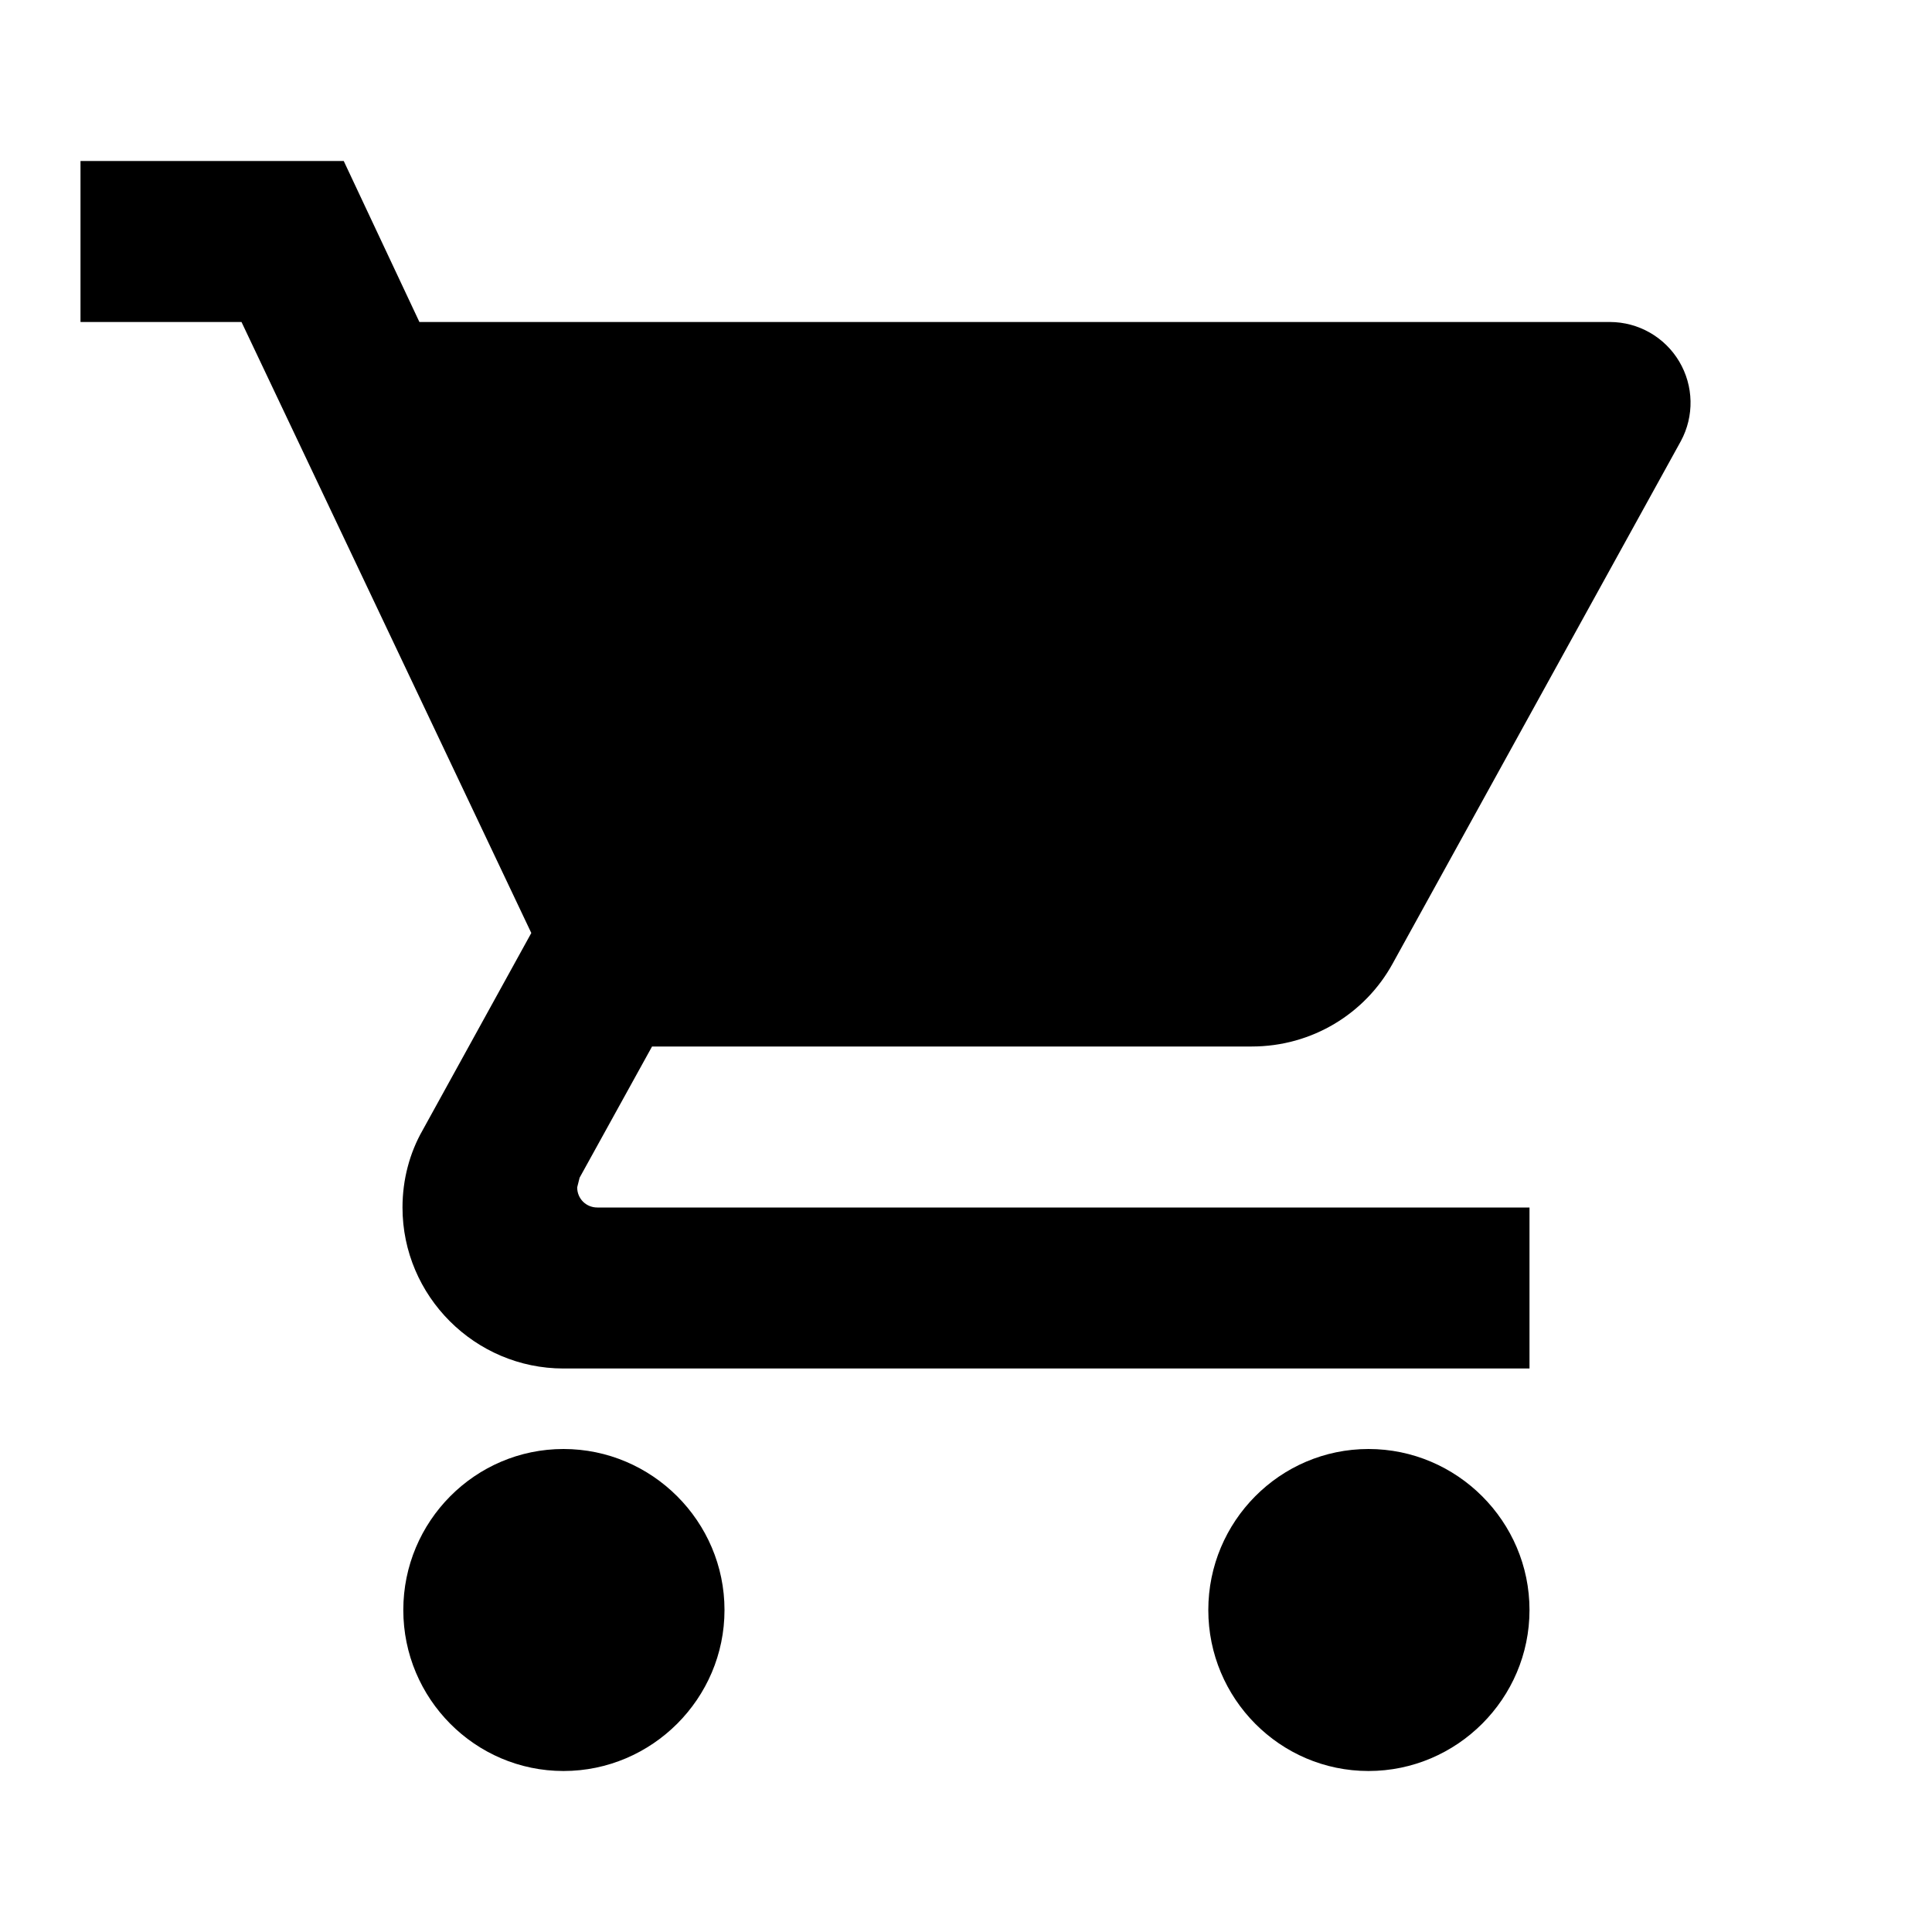
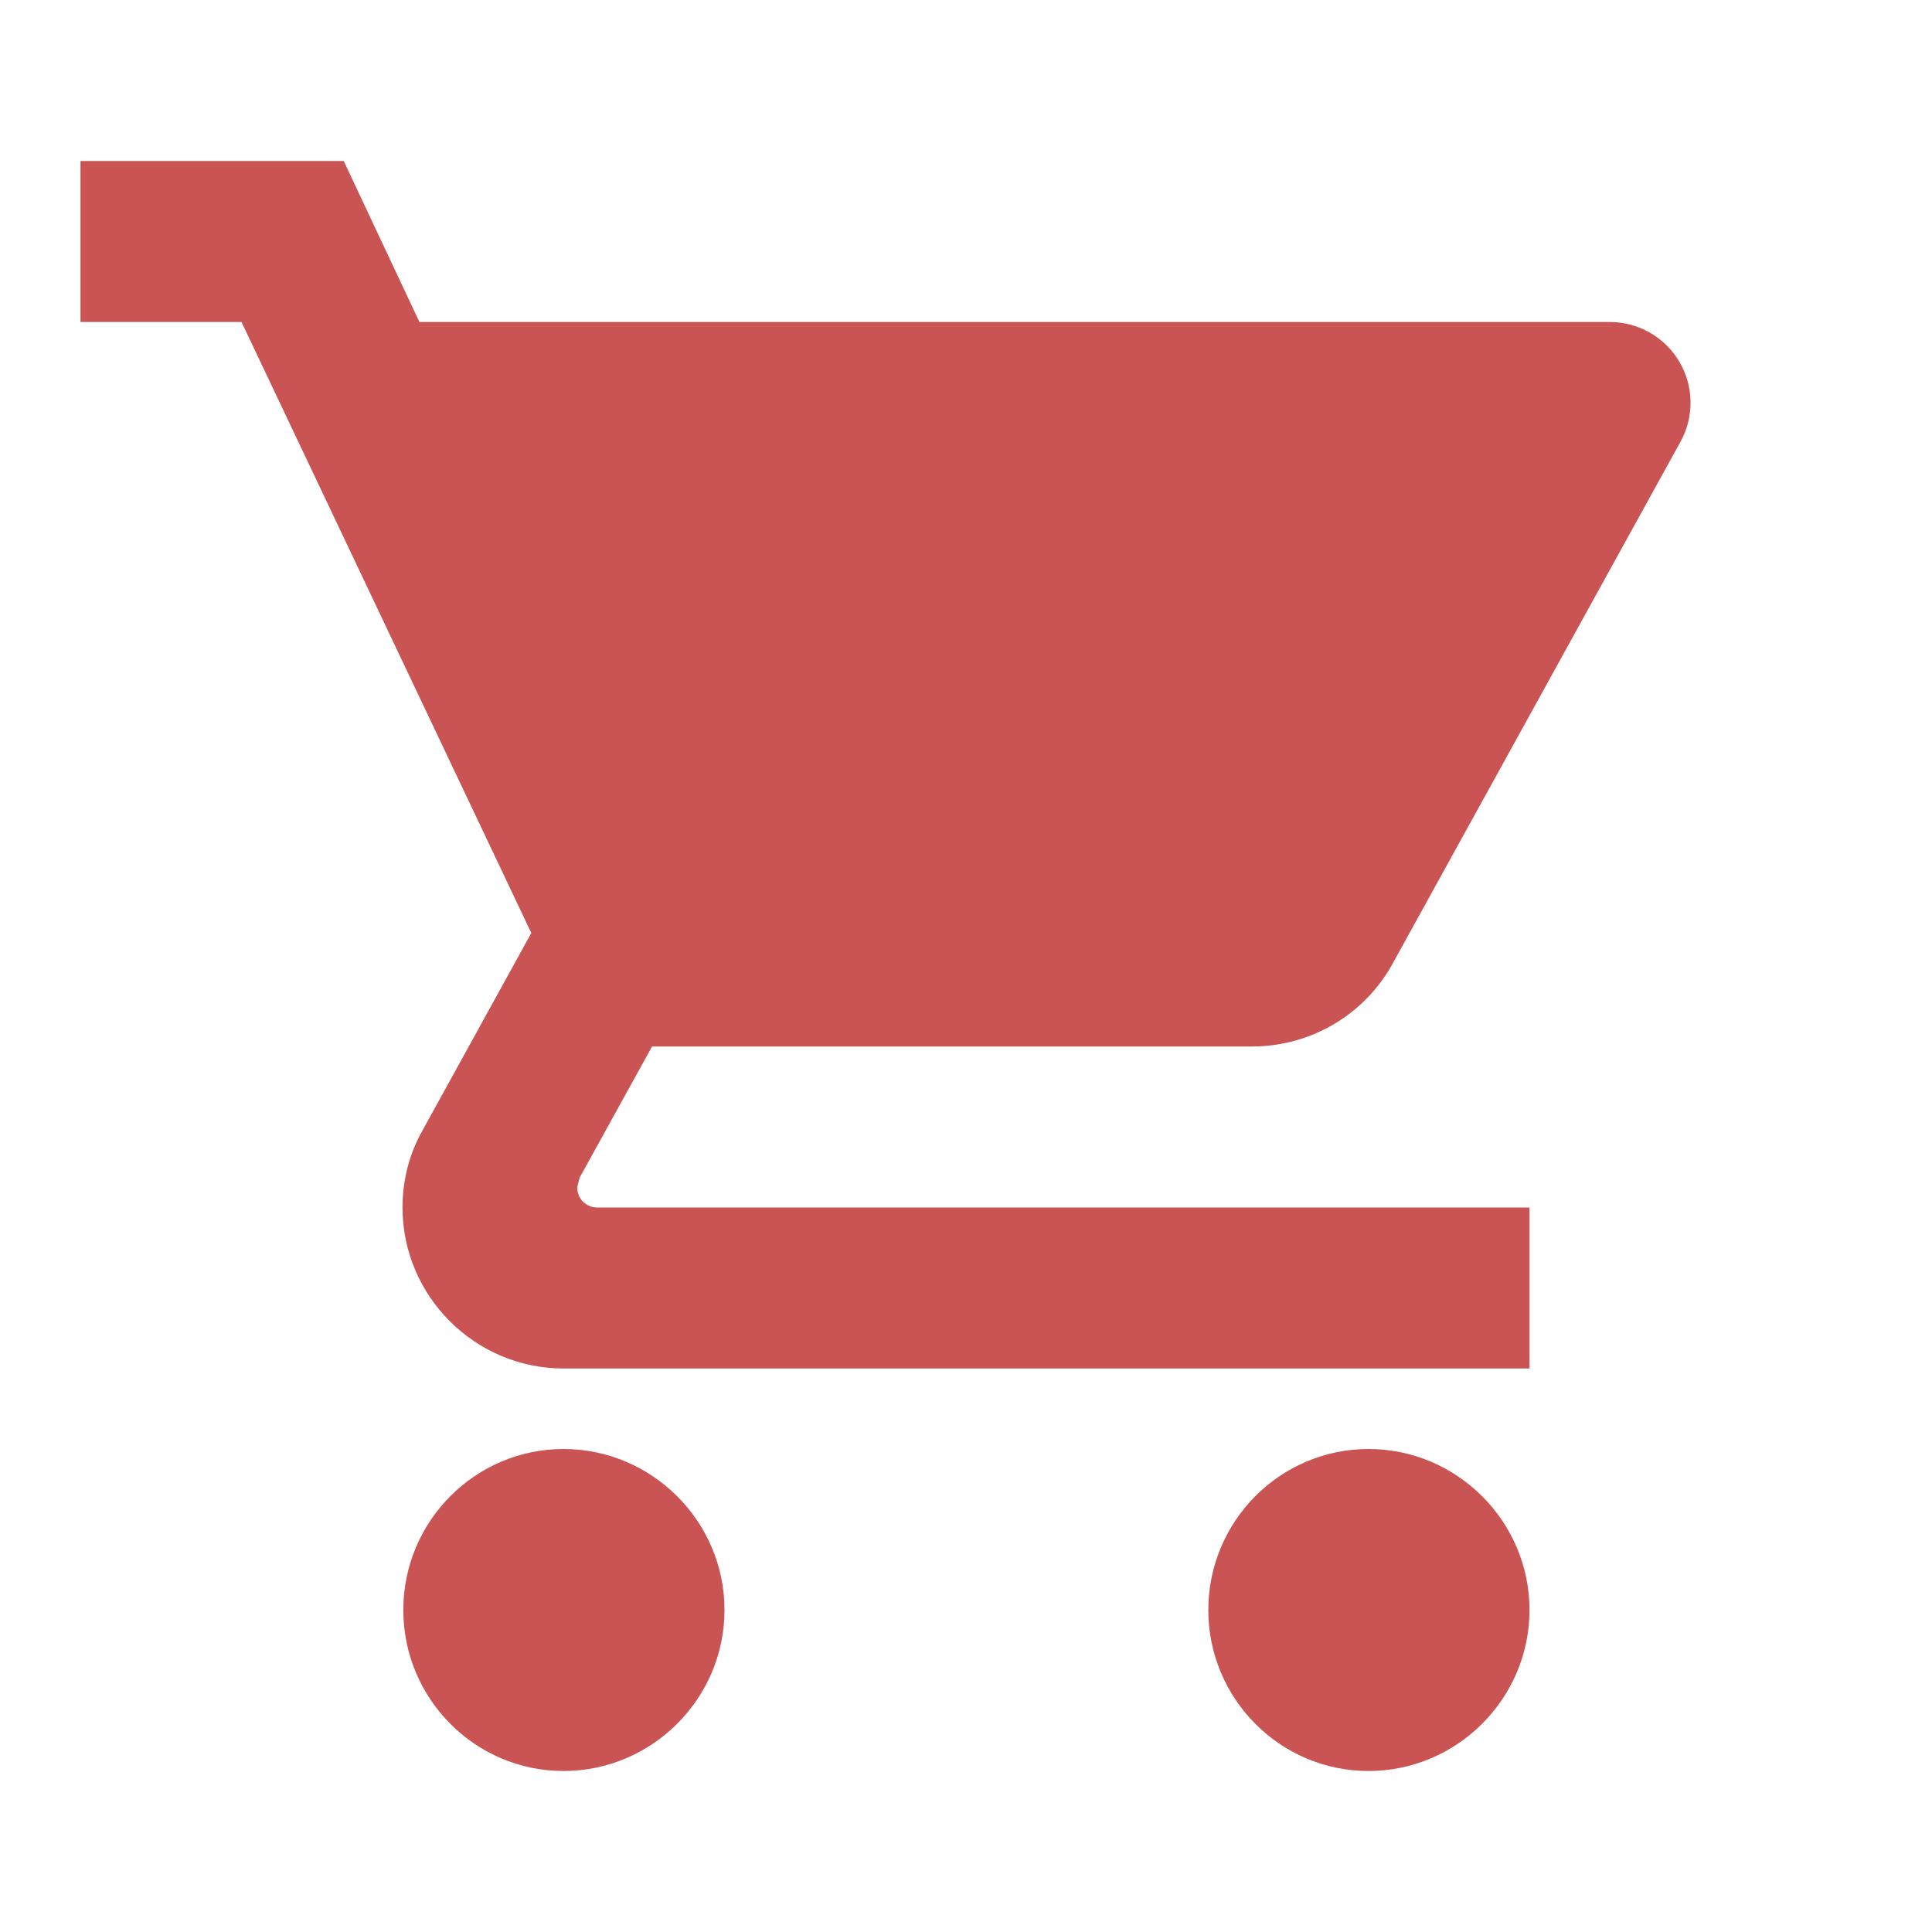
- <svg xmlns="http://www.w3.org/2000/svg" version="1.1" id="Layer_1" focusable="false" x="0px" y="0px" viewBox="0 0 24 24" style="enable-background:new 0 0 24 24;" xml:space="preserve">
+ <svg xmlns="http://www.w3.org/2000/svg" version="1.1" id="Layer_1" focusable="false" x="0px" y="0px" fill="#b51313b8" viewBox="0 0 24 24" xml:space="preserve">
  <path d="M7 18c-1.1 0-1.99.9-1.99 2S5.9 22 7 22s2-.9 2-2-.9-2-2-2zM1 2v2h2l3.6 7.59-1.35 2.45c-.16.28-.25.61-.25.96 0 1.1.9 2 2 2h12v-2H7.42c-.14 0-.25-.11-.25-.25l.03-.12.9-1.63h7.45c.75 0 1.41-.41 1.75-1.03l3.58-6.49A1.003 1.003 0 0 0 20 4H5.21l-.94-2H1zm16 16c-1.1 0-1.99.9-1.99 2s.89 2 1.99 2 2-.9 2-2-.9-2-2-2z" />
</svg>
